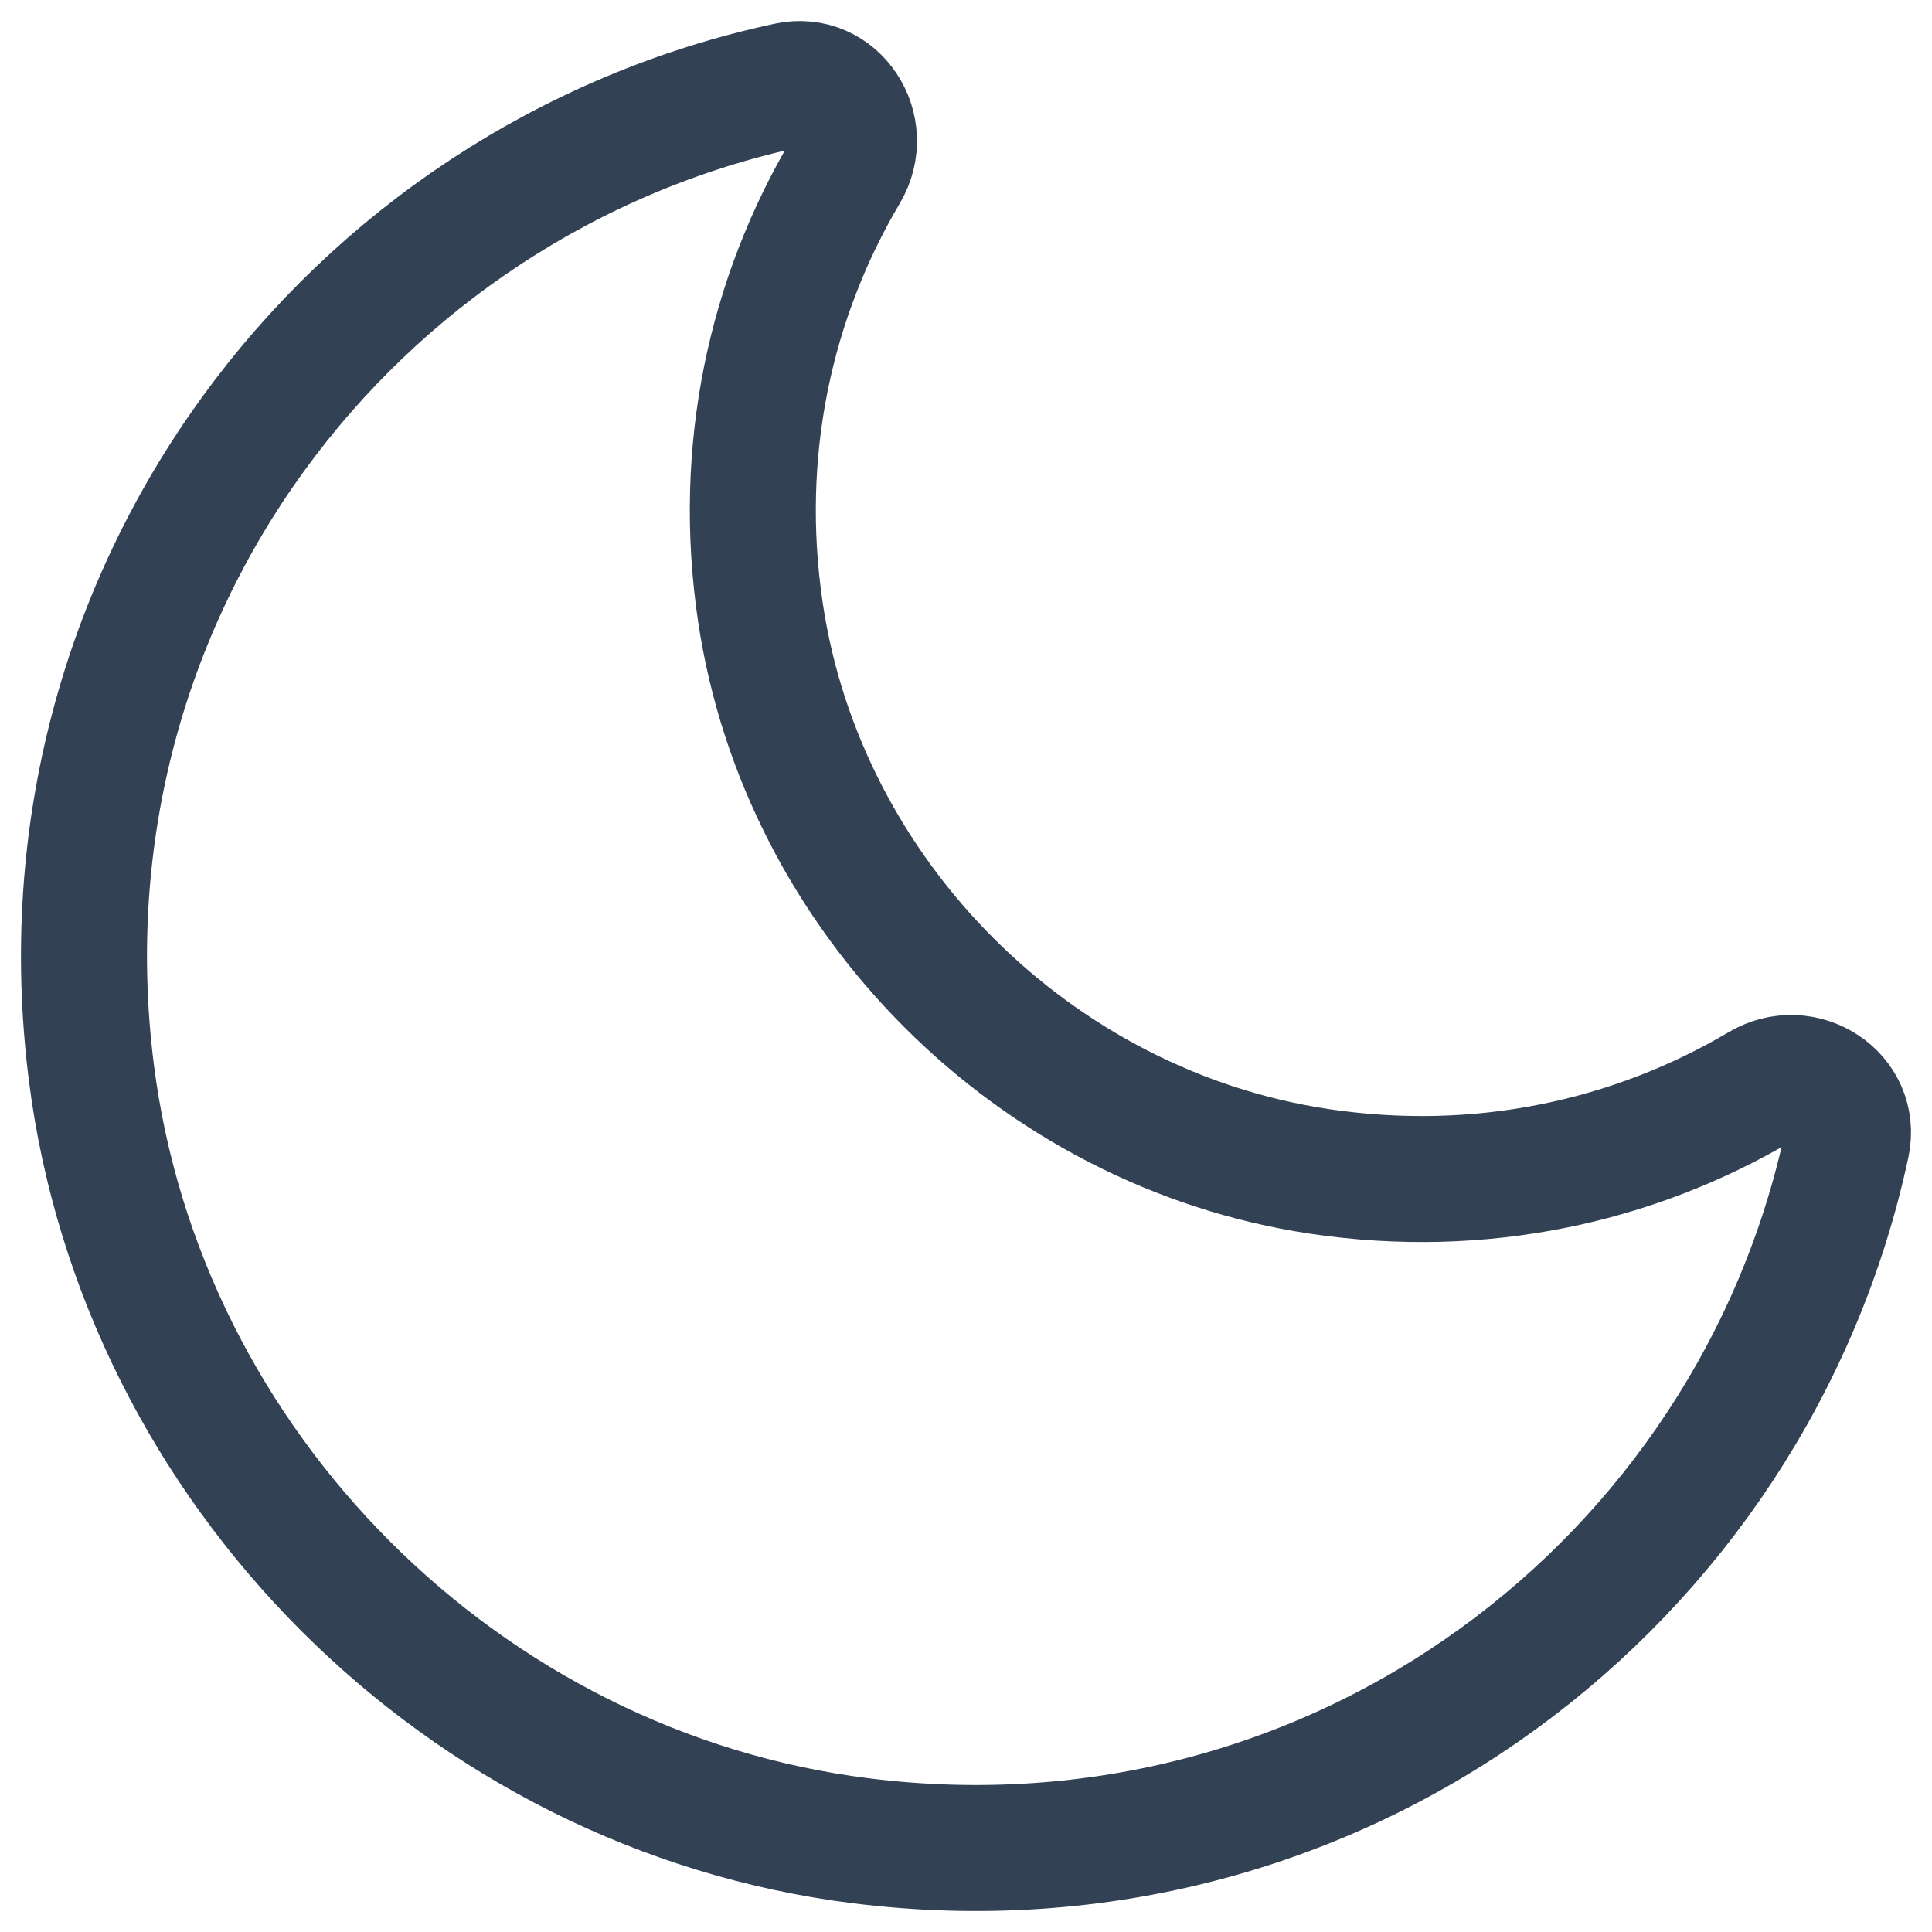
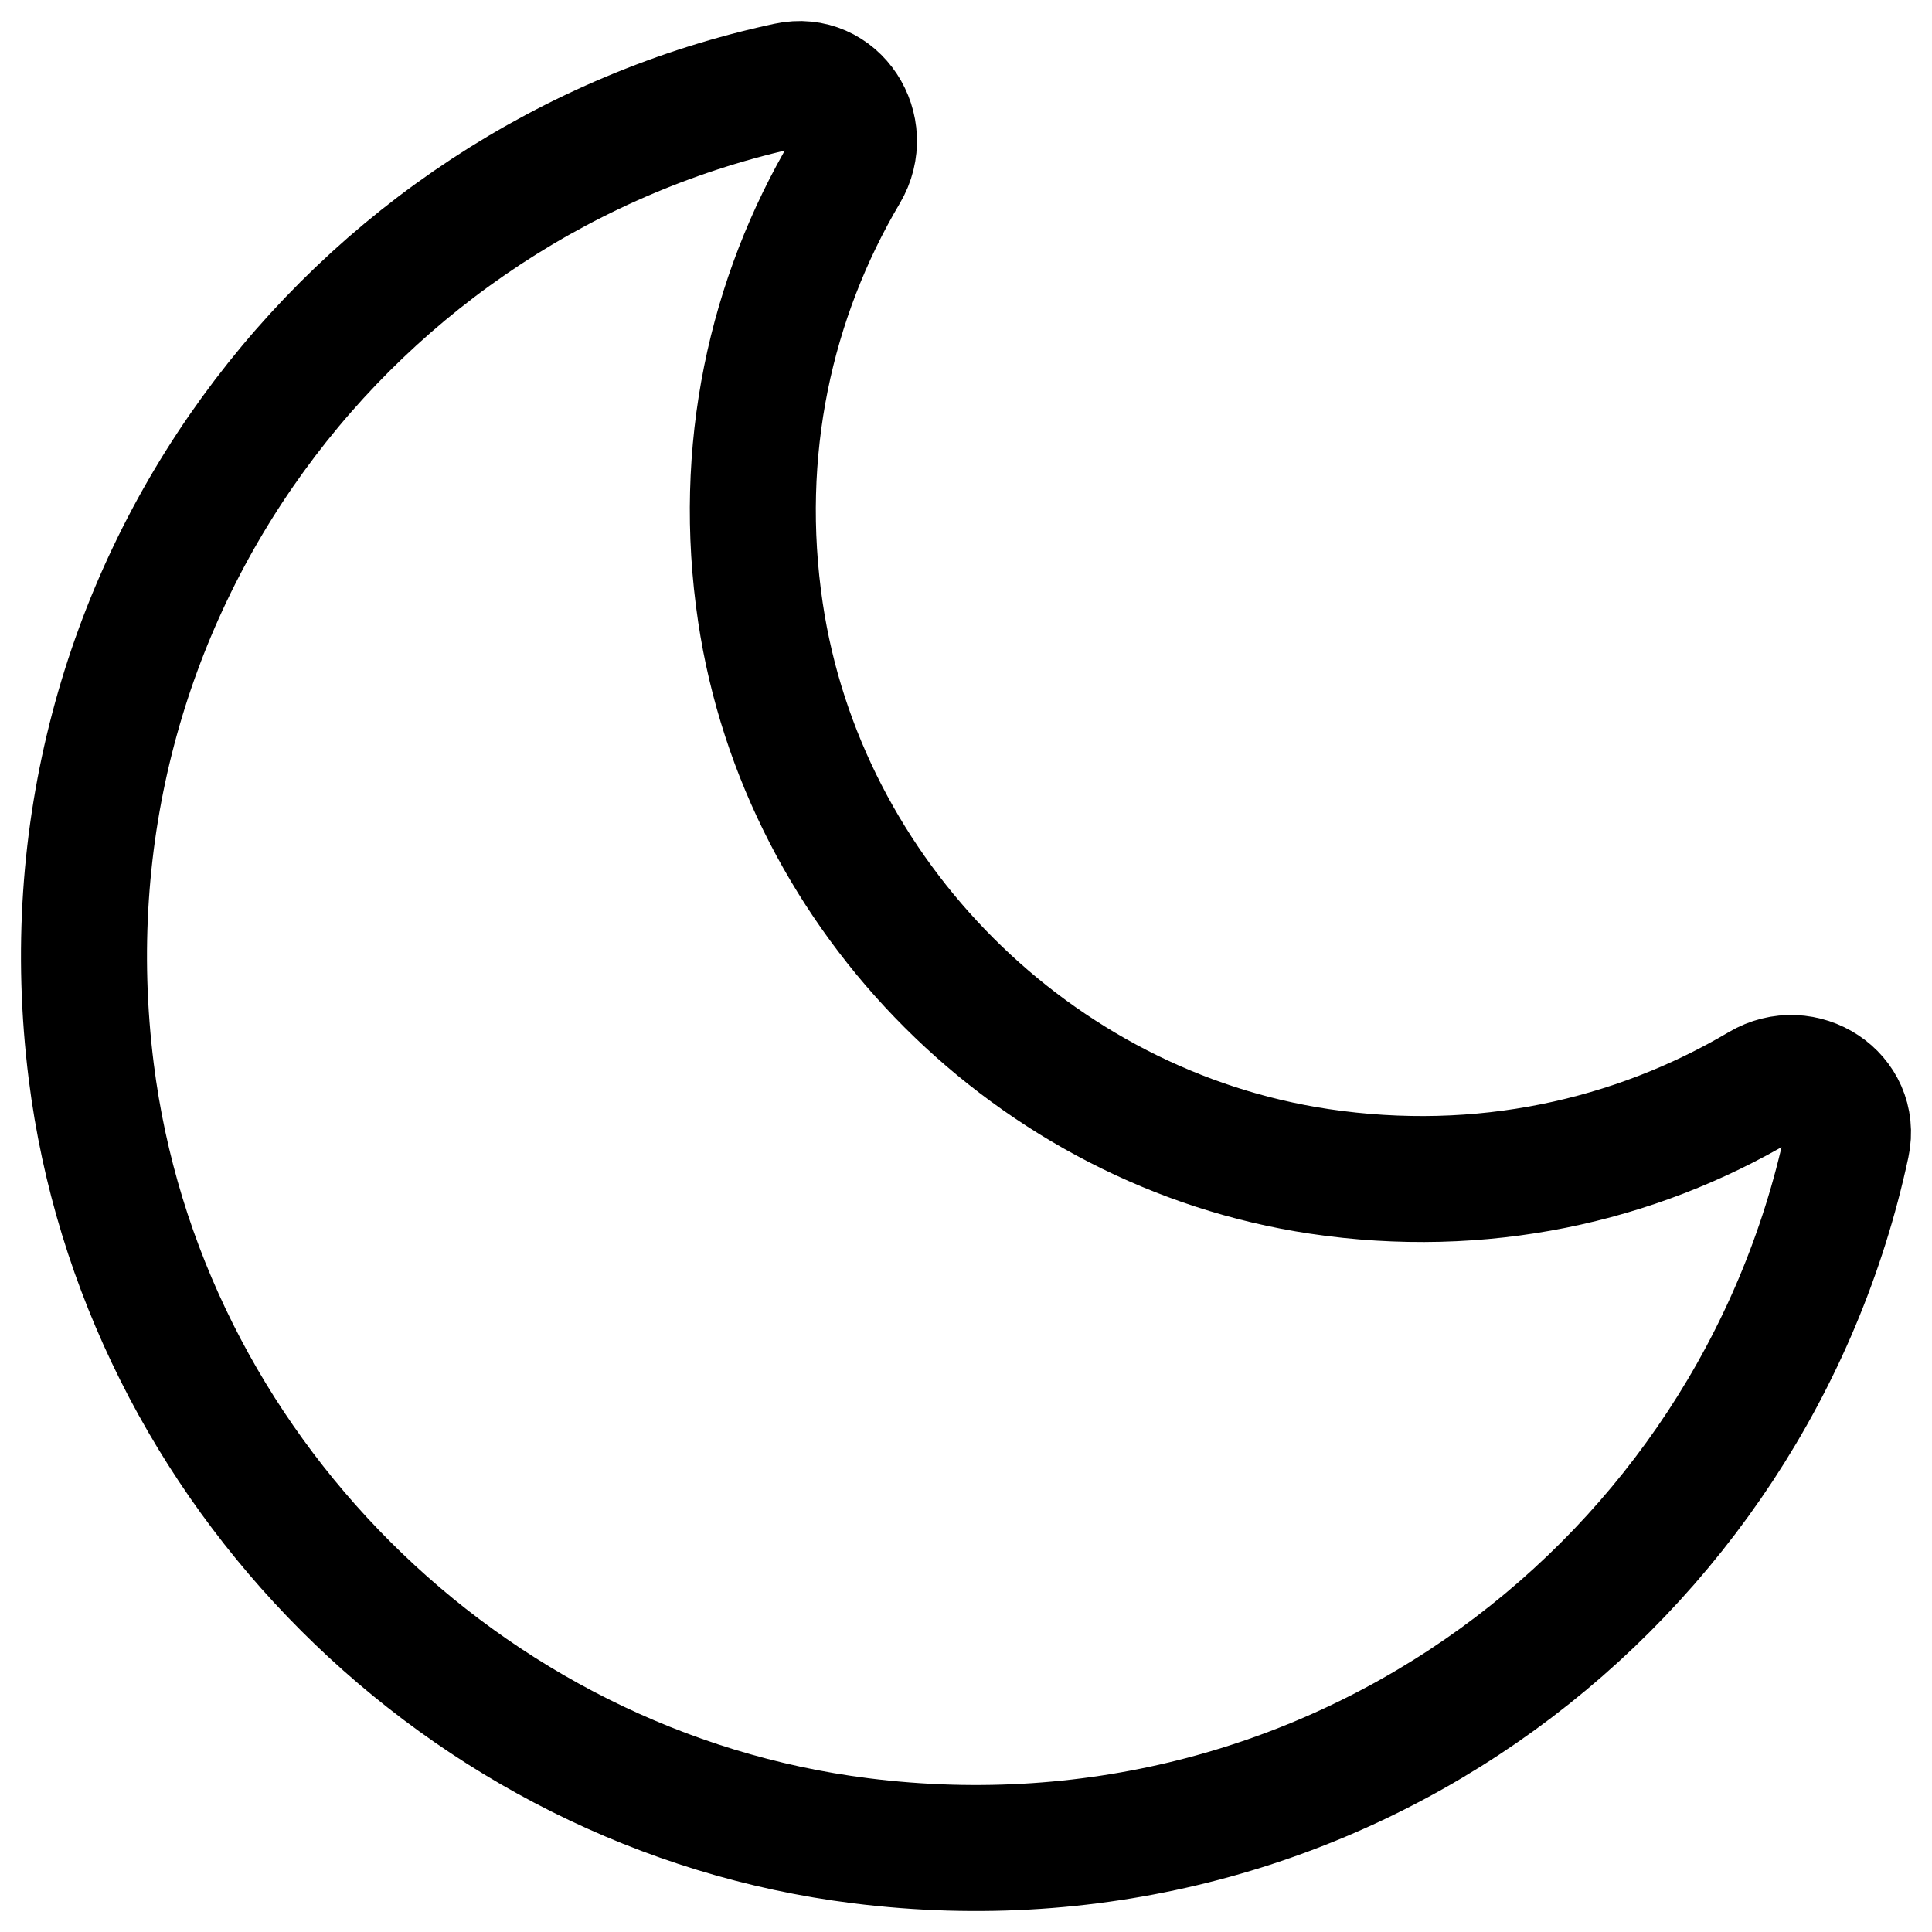
<svg xmlns="http://www.w3.org/2000/svg" width="23" height="23" viewBox="0 0 23 23" fill="none">
-   <path d="M15.707 13.945C12.316 13.438 9.559 10.683 9.053 7.292C8.765 5.361 9.177 3.543 10.066 2.04C10.366 1.533 9.953 0.891 9.377 1.016C4.167 2.135 0.373 7.065 1.086 12.754C1.678 17.48 5.52 21.322 10.247 21.914C15.935 22.627 20.867 18.833 21.985 13.623C22.108 13.046 21.467 12.633 20.96 12.934C19.456 13.823 17.638 14.233 15.707 13.945Z" stroke="#334155" stroke-width="1.5" stroke-miterlimit="10" stroke-linecap="round" />
+   <path d="M15.707 13.945C12.316 13.438 9.559 10.683 9.053 7.292C8.765 5.361 9.177 3.543 10.066 2.04C10.366 1.533 9.953 0.891 9.377 1.016C4.167 2.135 0.373 7.065 1.086 12.754C1.678 17.48 5.52 21.322 10.247 21.914C15.935 22.627 20.867 18.833 21.985 13.623C22.108 13.046 21.467 12.633 20.96 12.934C19.456 13.823 17.638 14.233 15.707 13.945Z" stroke="currentColor" stroke-width="1.5" stroke-miterlimit="10" stroke-linecap="round" />
</svg>
